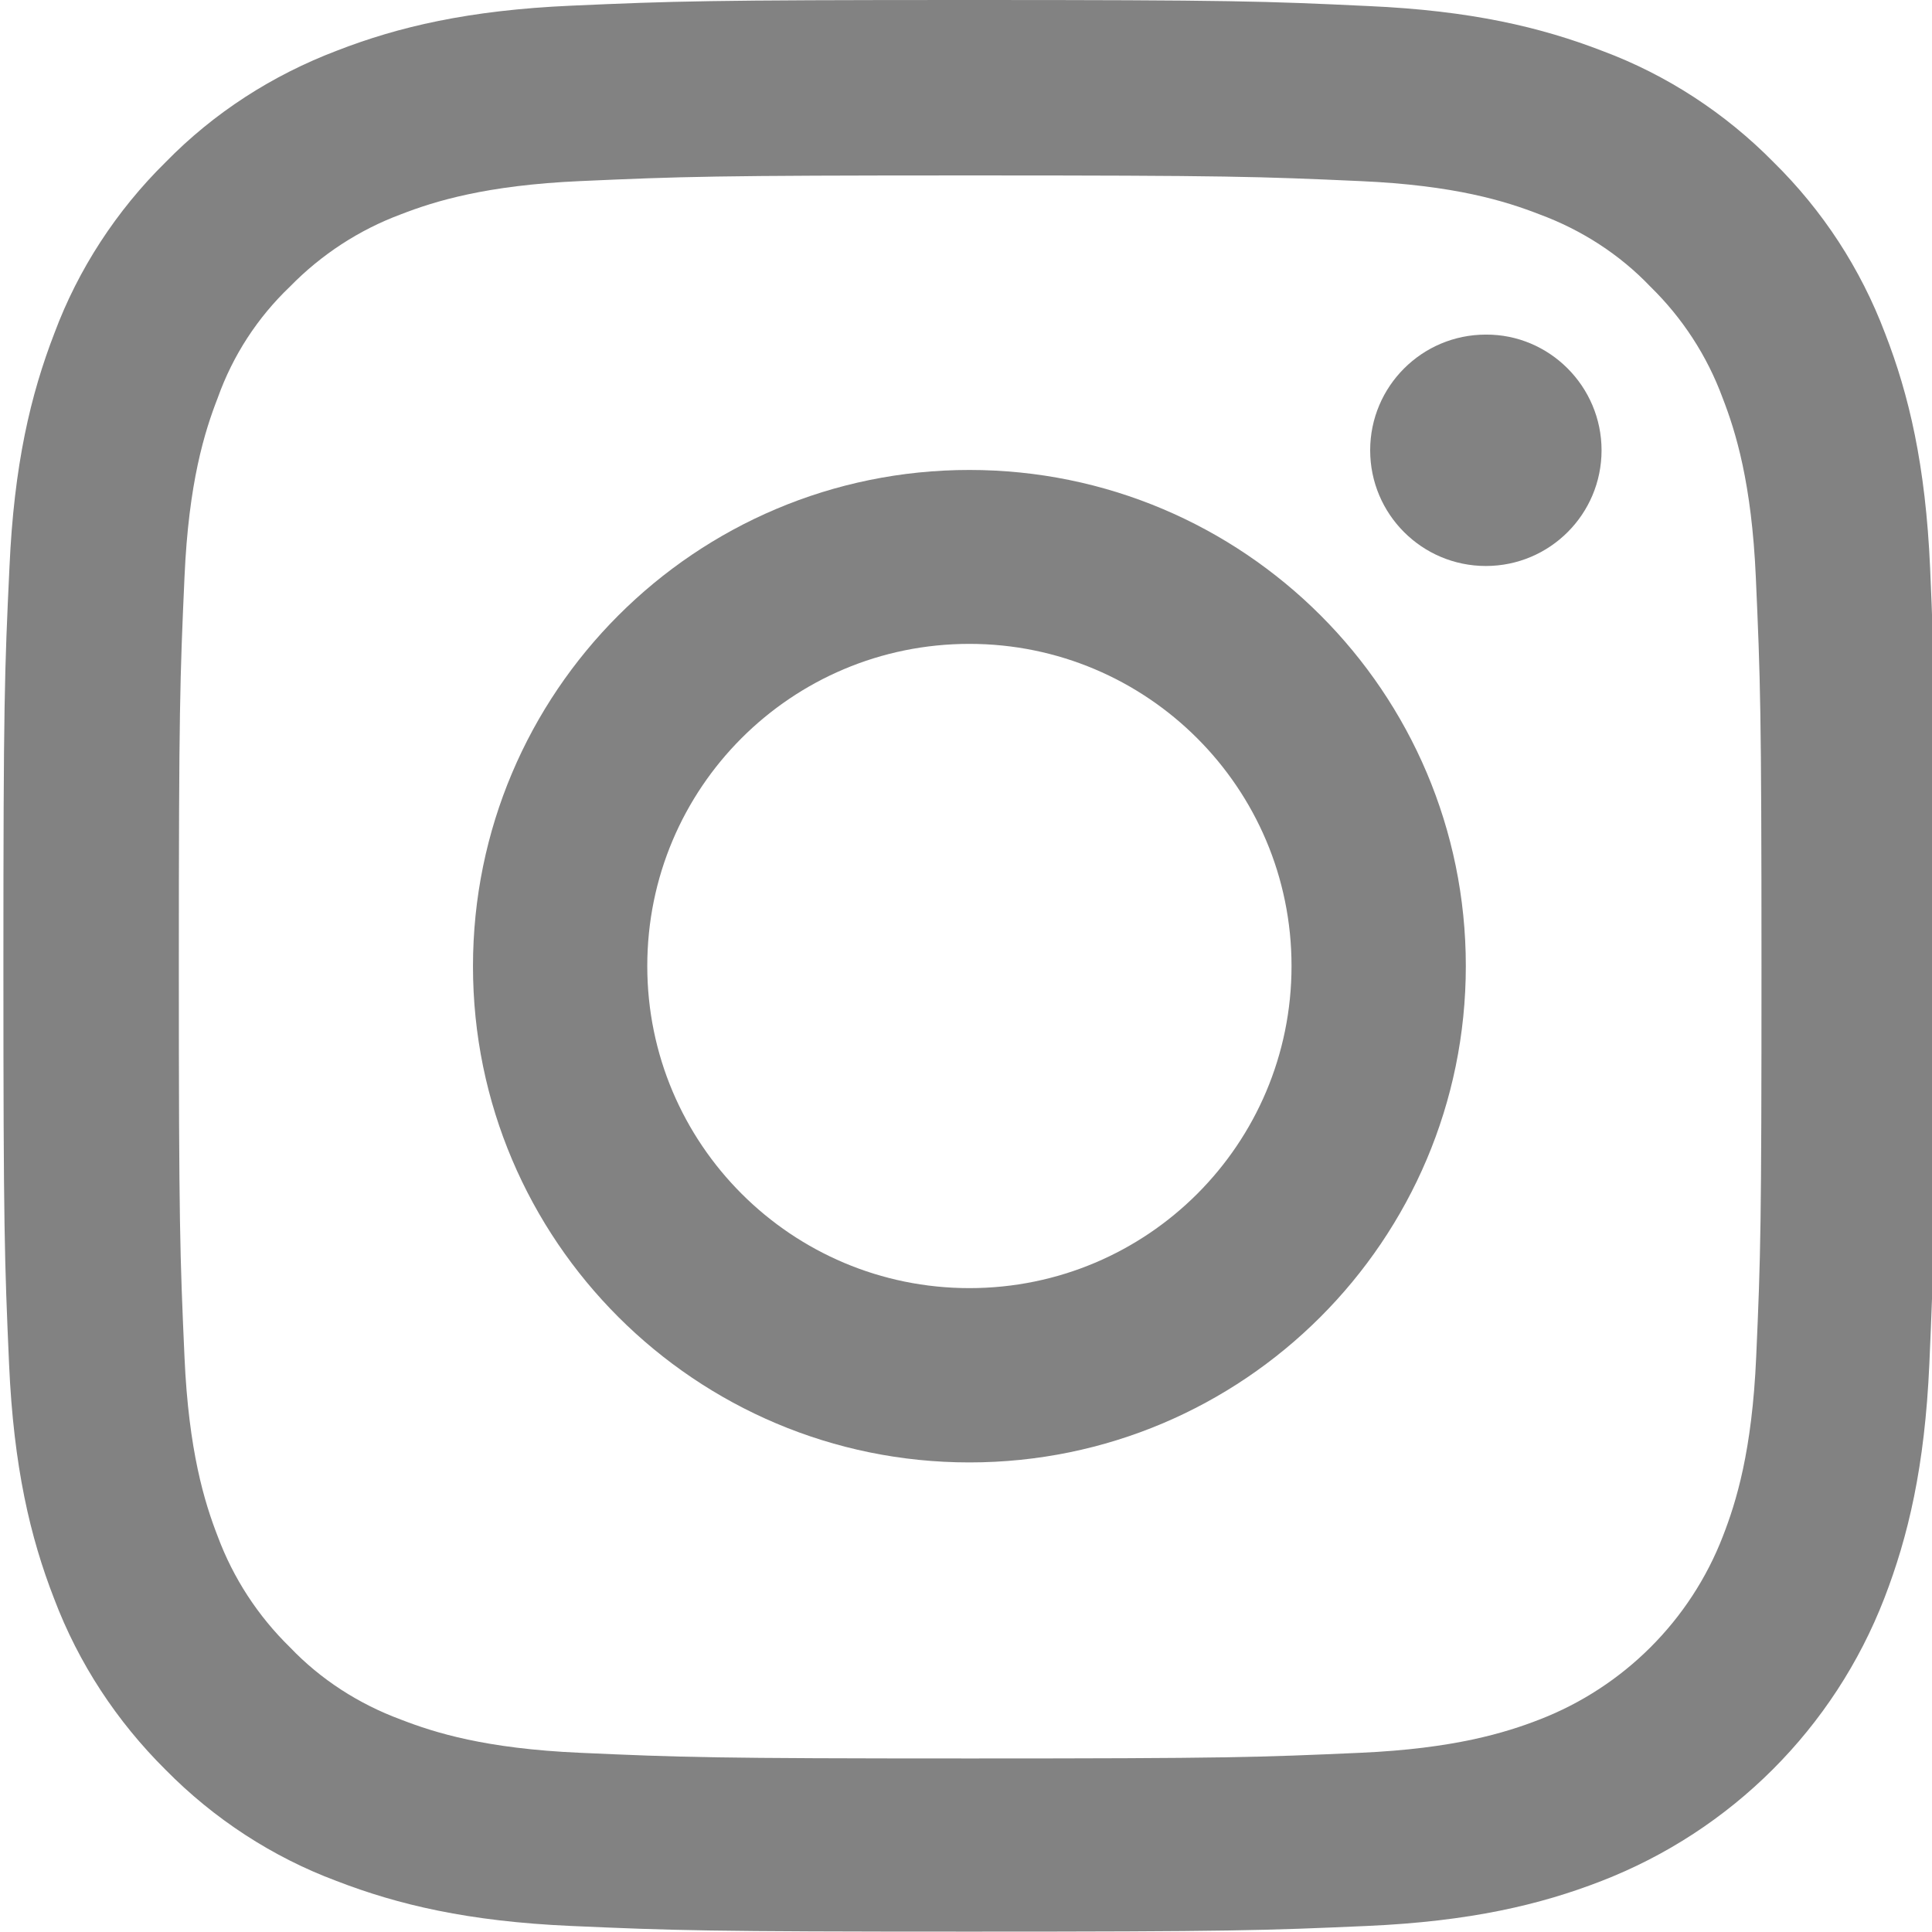
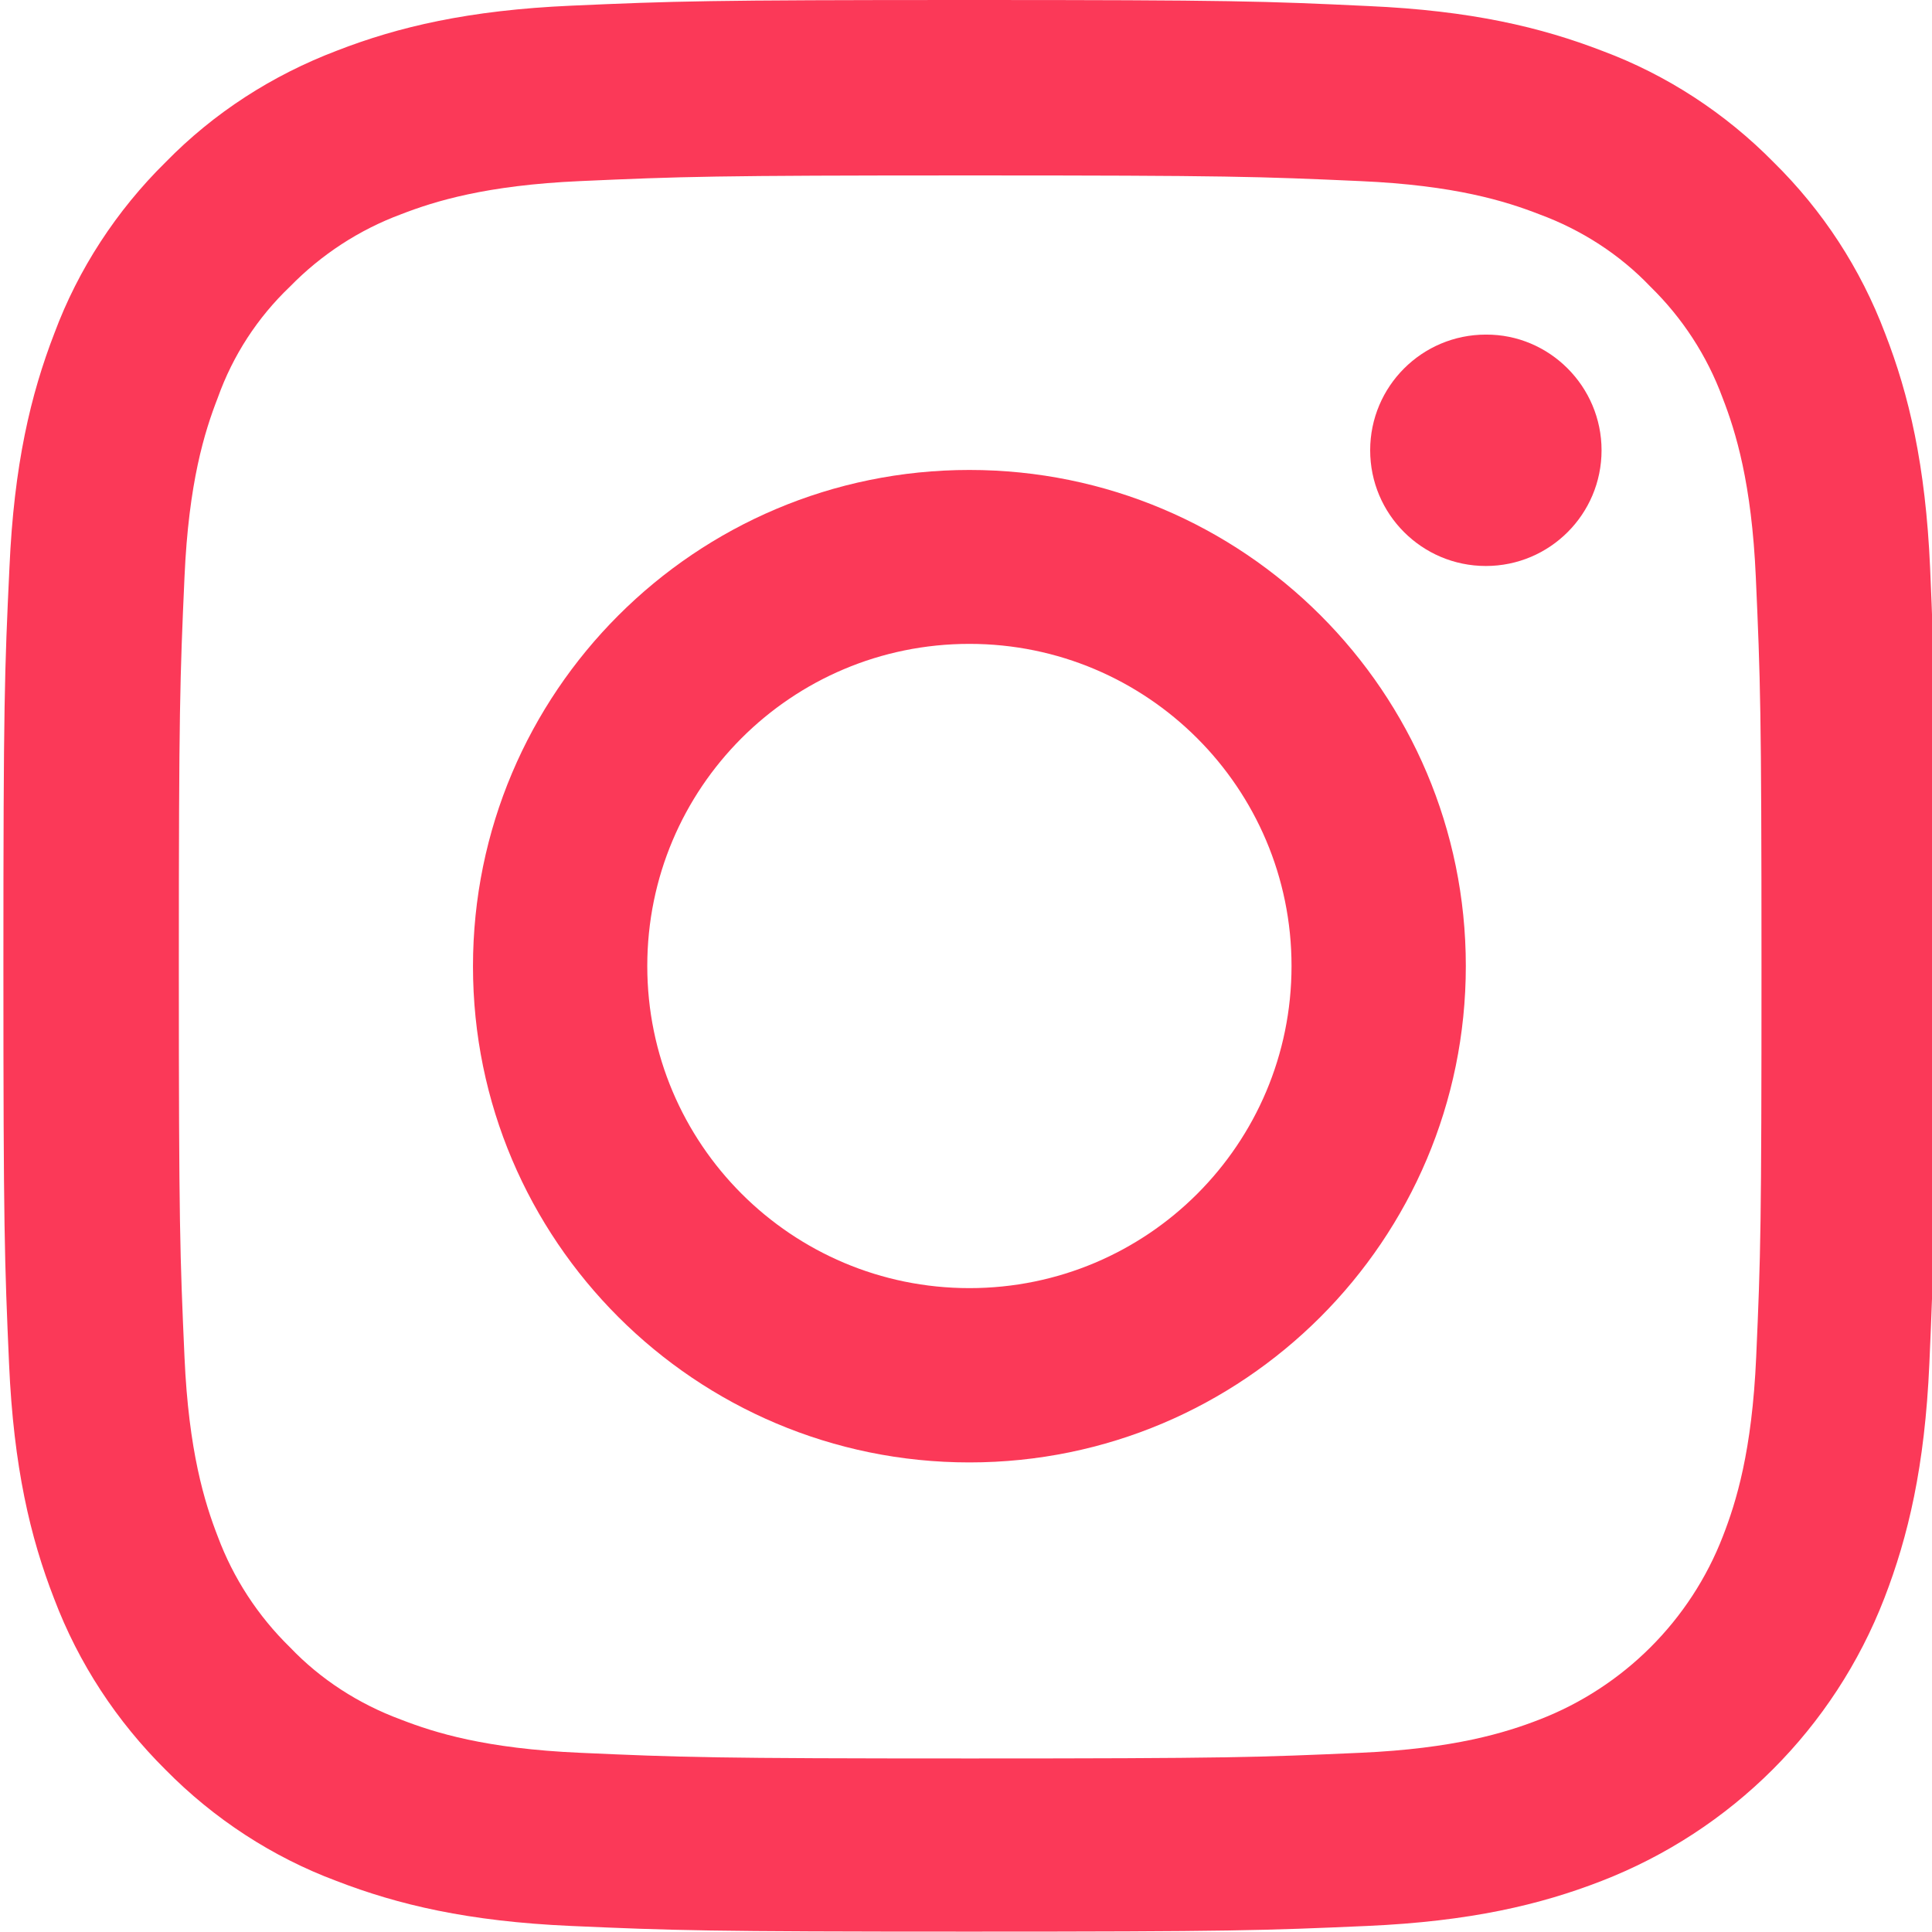
<svg xmlns="http://www.w3.org/2000/svg" version="1.1" id="Layer_1" x="0px" y="0px" viewBox="0 0 511 511" style="enable-background:new 0 0 511 511;" xml:space="preserve">
-   <path class="instaIcon" style="fill:#828282" d="M510.5,150.2c-1.2-27.2-5.6-45.8-11.9-62c-6.5-17.2-16.5-32.5-29.5-45.3c-12.8-13-28.3-23.1-45.2-29.4  c-16.3-6.3-34.8-10.7-62-11.9C334.5,0.3,325.8,0,256.4,0s-78.1,0.3-105.3,1.5s-45.8,5.6-62,11.9C72,19.9,56.6,29.8,43.8,42.9  c-13,12.8-23.1,28.3-29.4,45.2c-6.3,16.3-10.7,34.8-11.9,62c-1.3,27.4-1.6,36-1.6,105.4s0.3,78.1,1.5,105.3  c1.2,27.2,5.6,45.8,11.9,62c6.5,17.2,16.6,32.5,29.5,45.3c12.8,13,28.3,23.1,45.2,29.4c16.3,6.3,34.8,10.7,62,11.9  c27.2,1.2,35.9,1.5,105.3,1.5s78.1-0.3,105.3-1.5c27.2-1.2,45.8-5.6,62-11.9c34.3-13.3,61.5-40.4,74.8-74.8  c6.3-16.3,10.7-34.8,11.9-62c1.2-27.3,1.5-35.9,1.5-105.3S511.7,177.5,510.5,150.2z M464.5,358.9c-1.1,25-5.3,38.4-8.8,47.4  c-8.6,22.3-26.3,39.9-48.5,48.5c-9,3.5-22.6,7.7-47.4,8.8c-27,1.2-35,1.5-103.2,1.5s-76.4-0.3-103.2-1.5c-25-1.1-38.4-5.3-47.4-8.8  c-11.1-4.1-21.2-10.6-29.3-19.1c-8.5-8.3-15-18.3-19.1-29.3c-3.5-9-7.7-22.6-8.8-47.4c-1.2-27-1.5-35-1.5-103.2s0.3-76.4,1.5-103.2  c1.1-25,5.3-38.4,8.8-47.4C61.6,94,68.1,84,76.7,75.8C85,67.3,95,60.8,106,56.7c9-3.5,22.6-7.7,47.4-8.8c27-1.2,35-1.5,103.2-1.5  c68.3,0,76.4,0.3,103.2,1.5c25,1.1,38.4,5.3,47.4,8.8c11.1,4.1,21.2,10.6,29.3,19.1c8.5,8.3,15,18.3,19.1,29.4  c3.5,9,7.7,22.6,8.8,47.4c1.2,27,1.5,35,1.5,103.2S465.7,331.9,464.5,358.9z" />
-   <path class="instaIcon" style="fill:#828282" d="M256.4,124.3c-72.5,0-131.3,58.8-131.3,131.3S184,386.8,256.4,386.8c72.5,0,131.3-58.8,131.3-131.3  S328.9,124.3,256.4,124.3z M256.4,340.7c-47,0-85.2-38.1-85.2-85.2s38.1-85.2,85.2-85.2c47,0,85.2,38.1,85.2,85.2  S303.5,340.7,256.4,340.7z" />
-   <path class="instaIcon" style="fill:#828282" d="M423.6,119.1c0,16.9-13.7,30.6-30.6,30.6s-30.6-13.7-30.6-30.6s13.7-30.6,30.6-30.6  C409.8,88.4,423.6,102.2,423.6,119.1z" />
+   <style type="text/css">
+ 	.instaIcon{fill:#fb3958}
+ </style>
+   <path class="instaIcon" d="M510.5,150.2c-1.2-27.2-5.6-45.8-11.9-62c-6.5-17.2-16.5-32.5-29.5-45.3c-12.8-13-28.3-23.1-45.2-29.4  c-16.3-6.3-34.8-10.7-62-11.9C334.5,0.3,325.8,0,256.4,0s-78.1,0.3-105.3,1.5s-45.8,5.6-62,11.9C72,19.9,56.6,29.8,43.8,42.9  c-13,12.8-23.1,28.3-29.4,45.2c-6.3,16.3-10.7,34.8-11.9,62c-1.3,27.4-1.6,36-1.6,105.4s0.3,78.1,1.5,105.3  c1.2,27.2,5.6,45.8,11.9,62c6.5,17.2,16.6,32.5,29.5,45.3c12.8,13,28.3,23.1,45.2,29.4c16.3,6.3,34.8,10.7,62,11.9  c27.2,1.2,35.9,1.5,105.3,1.5s78.1-0.3,105.3-1.5c27.2-1.2,45.8-5.6,62-11.9c34.3-13.3,61.5-40.4,74.8-74.8  c6.3-16.3,10.7-34.8,11.9-62c1.2-27.3,1.5-35.9,1.5-105.3S511.7,177.5,510.5,150.2z M464.5,358.9c-1.1,25-5.3,38.4-8.8,47.4  c-8.6,22.3-26.3,39.9-48.5,48.5c-9,3.5-22.6,7.7-47.4,8.8c-27,1.2-35,1.5-103.2,1.5s-76.4-0.3-103.2-1.5c-25-1.1-38.4-5.3-47.4-8.8  c-11.1-4.1-21.2-10.6-29.3-19.1c-8.5-8.3-15-18.3-19.1-29.3c-3.5-9-7.7-22.6-8.8-47.4c-1.2-27-1.5-35-1.5-103.2s0.3-76.4,1.5-103.2  c1.1-25,5.3-38.4,8.8-47.4C61.6,94,68.1,84,76.7,75.8C85,67.3,95,60.8,106,56.7c9-3.5,22.6-7.7,47.4-8.8c27-1.2,35-1.5,103.2-1.5  c68.3,0,76.4,0.3,103.2,1.5c25,1.1,38.4,5.3,47.4,8.8c11.1,4.1,21.2,10.6,29.3,19.1c8.5,8.3,15,18.3,19.1,29.4  c3.5,9,7.7,22.6,8.8,47.4c1.2,27,1.5,35,1.5,103.2S465.7,331.9,464.5,358.9z" />
+   <path class="instaIcon" d="M256.4,124.3c-72.5,0-131.3,58.8-131.3,131.3S184,386.8,256.4,386.8c72.5,0,131.3-58.8,131.3-131.3  S328.9,124.3,256.4,124.3z M256.4,340.7c-47,0-85.2-38.1-85.2-85.2s38.1-85.2,85.2-85.2c47,0,85.2,38.1,85.2,85.2  S303.5,340.7,256.4,340.7z" />
+   <path class="instaIcon" d="M423.6,119.1c0,16.9-13.7,30.6-30.6,30.6s-30.6-13.7-30.6-30.6s13.7-30.6,30.6-30.6  C409.8,88.4,423.6,102.2,423.6,119.1z" />
</svg>
